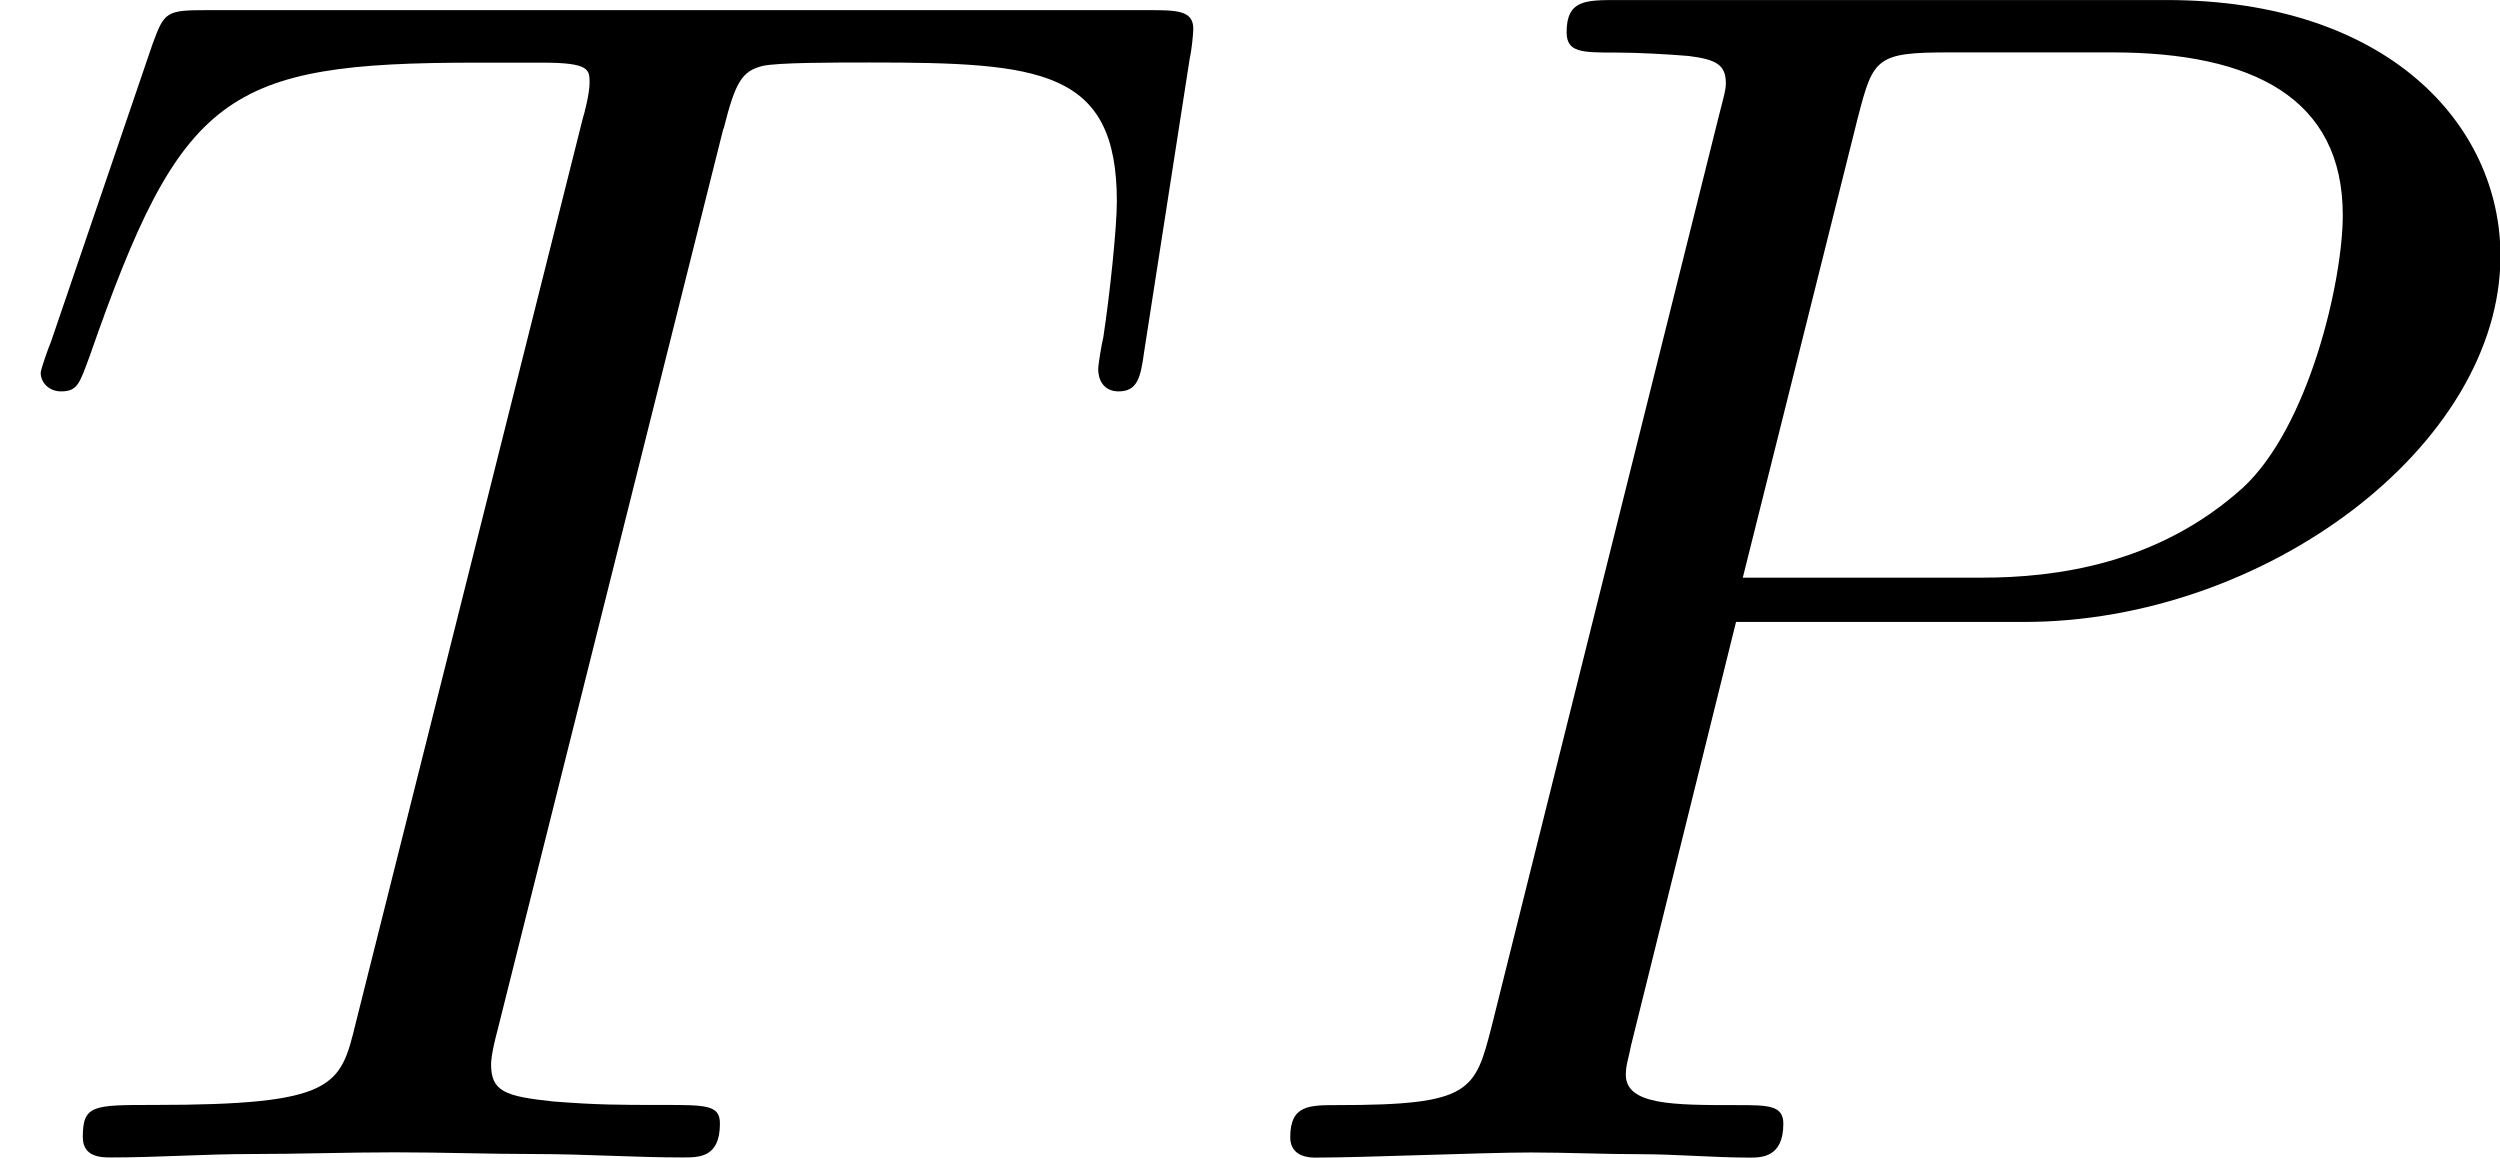
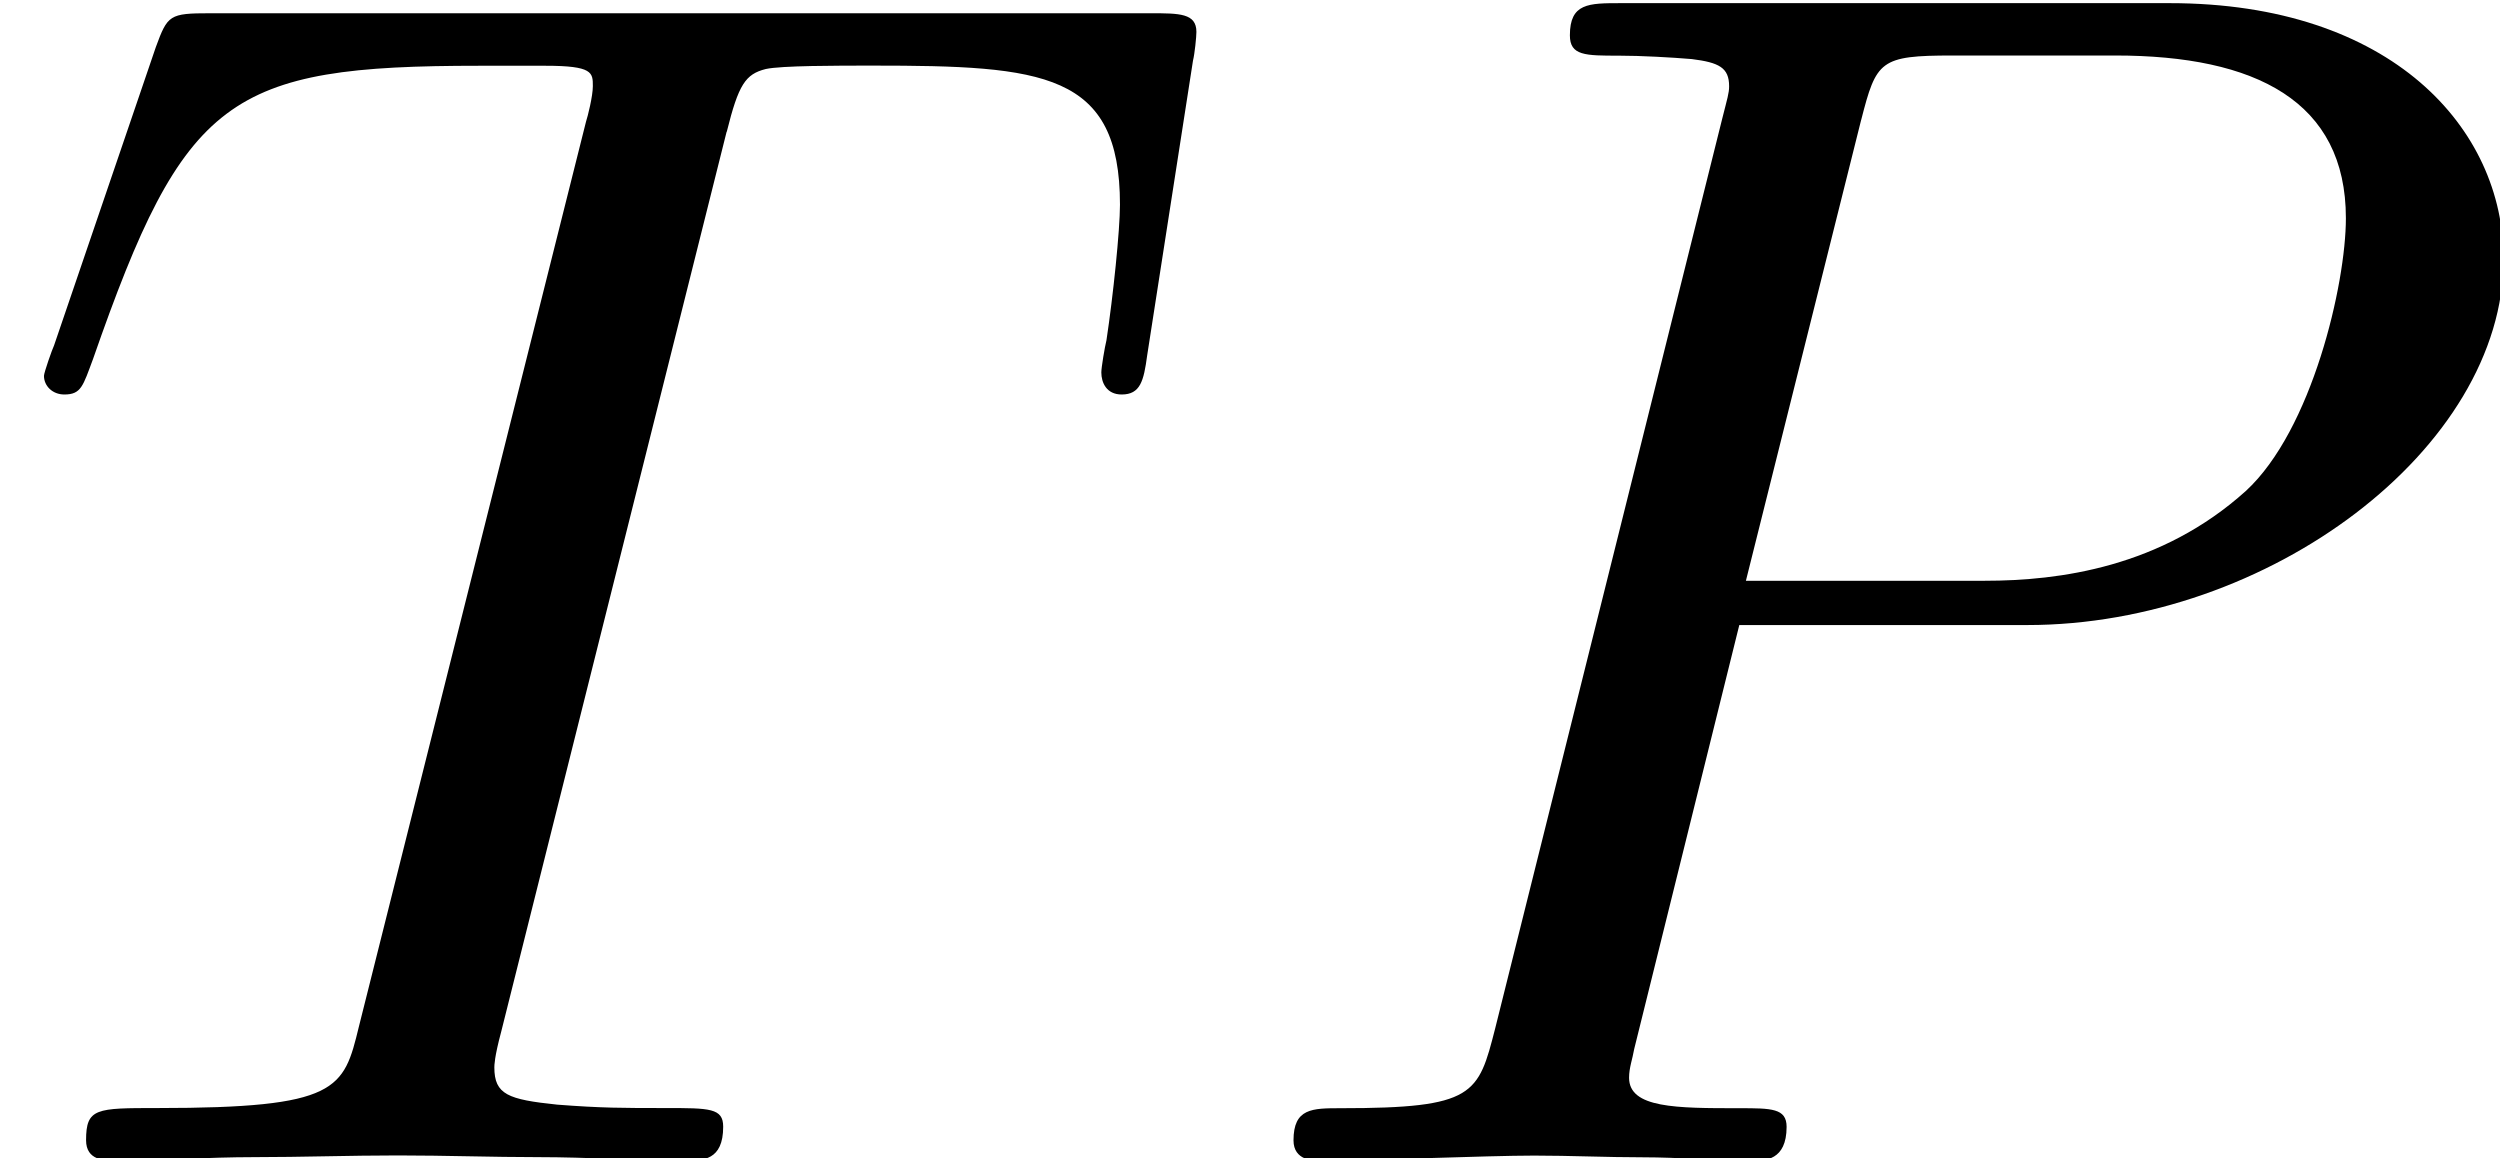
- <svg xmlns="http://www.w3.org/2000/svg" xmlns:xlink="http://www.w3.org/1999/xlink" height="9.349pt" version="1.1" viewBox="1872.02 1483.22 16.092 7.451" width="20.19pt">
+ <svg xmlns="http://www.w3.org/2000/svg" xmlns:xlink="http://www.w3.org/1999/xlink" width="20.19pt" height="9.349pt" version="1.1" viewBox="1872 1483.2 16.092 7.451">
  <defs>
-     <path d="m3.305 -3.447h1.855c1.549 0 3.065 -1.135 3.065 -2.356c0 -0.84 -0.72 -1.647 -2.149 -1.647h-3.535c-0.207 0 -0.327 0 -0.327 0.207c0 0.131 0.098 0.131 0.316 0.131c0.142 0 0.338 0.011 0.469 0.022c0.175 0.022 0.24 0.055 0.24 0.175c0 0.044 -0.011 0.076 -0.044 0.207l-1.462 5.858c-0.109 0.425 -0.131 0.513 -0.993 0.513c-0.185 0 -0.305 0 -0.305 0.207c0 0.131 0.131 0.131 0.164 0.131c0.305 0 1.08 -0.033 1.385 -0.033c0.229 0 0.469 0.011 0.698 0.011c0.24 0 0.48 0.022 0.709 0.022c0.076 0 0.218 0 0.218 -0.218c0 -0.12 -0.098 -0.12 -0.305 -0.12c-0.404 0 -0.709 0 -0.709 -0.196c0 -0.065 0.022 -0.12 0.033 -0.185l0.676 -2.727zm0.785 -3.251c0.098 -0.382 0.12 -0.415 0.589 -0.415h1.047c0.905 0 1.484 0.295 1.484 1.047c0 0.425 -0.218 1.364 -0.644 1.756c-0.545 0.491 -1.2 0.578 -1.68 0.578h-1.538l0.742 -2.967z" id="g0-80" />
-     <path d="m4.658 -6.622c0.076 -0.305 0.12 -0.371 0.251 -0.404c0.098 -0.022 0.458 -0.022 0.687 -0.022c1.102 0 1.593 0.044 1.593 0.895c0 0.164 -0.044 0.589 -0.087 0.873c-0.011 0.044 -0.033 0.175 -0.033 0.207c0 0.065 0.033 0.142 0.131 0.142c0.12 0 0.142 -0.087 0.164 -0.251l0.295 -1.898c0.011 -0.044 0.022 -0.153 0.022 -0.185c0 -0.12 -0.109 -0.12 -0.295 -0.12h-6.055c-0.262 0 -0.273 0.011 -0.349 0.218l-0.655 1.92c-0.011 0.022 -0.065 0.175 -0.065 0.196c0 0.065 0.055 0.12 0.131 0.12c0.109 0 0.12 -0.055 0.185 -0.229c0.589 -1.691 0.873 -1.887 2.487 -1.887h0.425c0.305 0 0.305 0.044 0.305 0.131c0 0.065 -0.033 0.196 -0.044 0.229l-1.462 5.825c-0.098 0.404 -0.131 0.524 -1.298 0.524c-0.393 0 -0.458 0 -0.458 0.207c0 0.131 0.12 0.131 0.185 0.131c0.295 0 0.6 -0.022 0.895 -0.022c0.305 0 0.622 -0.011 0.927 -0.011s0.611 0.011 0.905 0.011c0.316 0 0.644 0.022 0.949 0.022c0.109 0 0.24 0 0.24 -0.218c0 -0.12 -0.087 -0.12 -0.371 -0.12c-0.273 0 -0.415 0 -0.698 -0.022c-0.316 -0.033 -0.404 -0.065 -0.404 -0.24c0 -0.011 0 -0.065 0.044 -0.229l1.451 -5.793z" id="g0-84" />
+     <path id="b" d="m3.305-3.447h1.855c1.549 0 3.065-1.135 3.065-2.356 0-0.84-0.72-1.647-2.149-1.647h-3.534c-0.207 0-0.327 0-0.327 0.207 0 0.131 0.098 0.131 0.316 0.131 0.142 0 0.338 0.011 0.469 0.022 0.175 0.022 0.24 0.055 0.24 0.175 0 0.044-0.011 0.076-0.044 0.207l-1.462 5.858c-0.109 0.425-0.131 0.513-0.993 0.513-0.185 0-0.305 0-0.305 0.207 0 0.131 0.131 0.131 0.164 0.131 0.305 0 1.08-0.033 1.385-0.033 0.229 0 0.469 0.011 0.698 0.011 0.24 0 0.48 0.022 0.709 0.022 0.076 0 0.218 0 0.218-0.218 0-0.12-0.098-0.12-0.305-0.12-0.404 0-0.709 0-0.709-0.196 0-0.065 0.022-0.12 0.033-0.185l0.676-2.727zm0.785-3.251c0.098-0.382 0.12-0.415 0.589-0.415h1.047c0.905 0 1.484 0.295 1.484 1.047 0 0.425-0.218 1.364-0.644 1.756-0.545 0.491-1.2 0.578-1.68 0.578h-1.538l0.742-2.967z" />
+     <path id="a" d="m4.658-6.622c0.076-0.305 0.12-0.371 0.251-0.404 0.098-0.022 0.458-0.022 0.687-0.022 1.102 0 1.593 0.044 1.593 0.895 0 0.164-0.044 0.589-0.087 0.873-0.011 0.044-0.033 0.175-0.033 0.207 0 0.065 0.033 0.142 0.131 0.142 0.12 0 0.142-0.087 0.164-0.251l0.295-1.898c0.011-0.044 0.022-0.153 0.022-0.185 0-0.12-0.109-0.12-0.295-0.12h-6.054c-0.262 0-0.273 0.011-0.349 0.218l-0.655 1.92c-0.011 0.022-0.065 0.175-0.065 0.196 0 0.065 0.055 0.12 0.131 0.12 0.109 0 0.12-0.055 0.185-0.229 0.589-1.691 0.873-1.887 2.487-1.887h0.425c0.305 0 0.305 0.044 0.305 0.131 0 0.065-0.033 0.196-0.044 0.229l-1.462 5.825c-0.098 0.404-0.131 0.524-1.298 0.524-0.393 0-0.458 0-0.458 0.207 0 0.131 0.12 0.131 0.185 0.131 0.295 0 0.6-0.022 0.895-0.022 0.305 0 0.622-0.011 0.927-0.011s0.611 0.011 0.905 0.011c0.316 0 0.644 0.022 0.949 0.022 0.109 0 0.24 0 0.24-0.218 0-0.12-0.087-0.12-0.371-0.12-0.273 0-0.415 0-0.698-0.022-0.316-0.033-0.404-0.065-0.404-0.24 0-0.011 0-0.065 0.044-0.229l1.451-5.793z" />
  </defs>
-   <g id="page1">
-     <use x="1872.02" xlink:href="#g0-84" y="1490.67" />
-     <use x="1879.89" xlink:href="#g0-80" y="1490.67" />
-   </g>
+   <use x="1872.02" y="1490.67" xlink:href="#a" />
+   <use x="1879.89" y="1490.67" xlink:href="#b" />
</svg>
